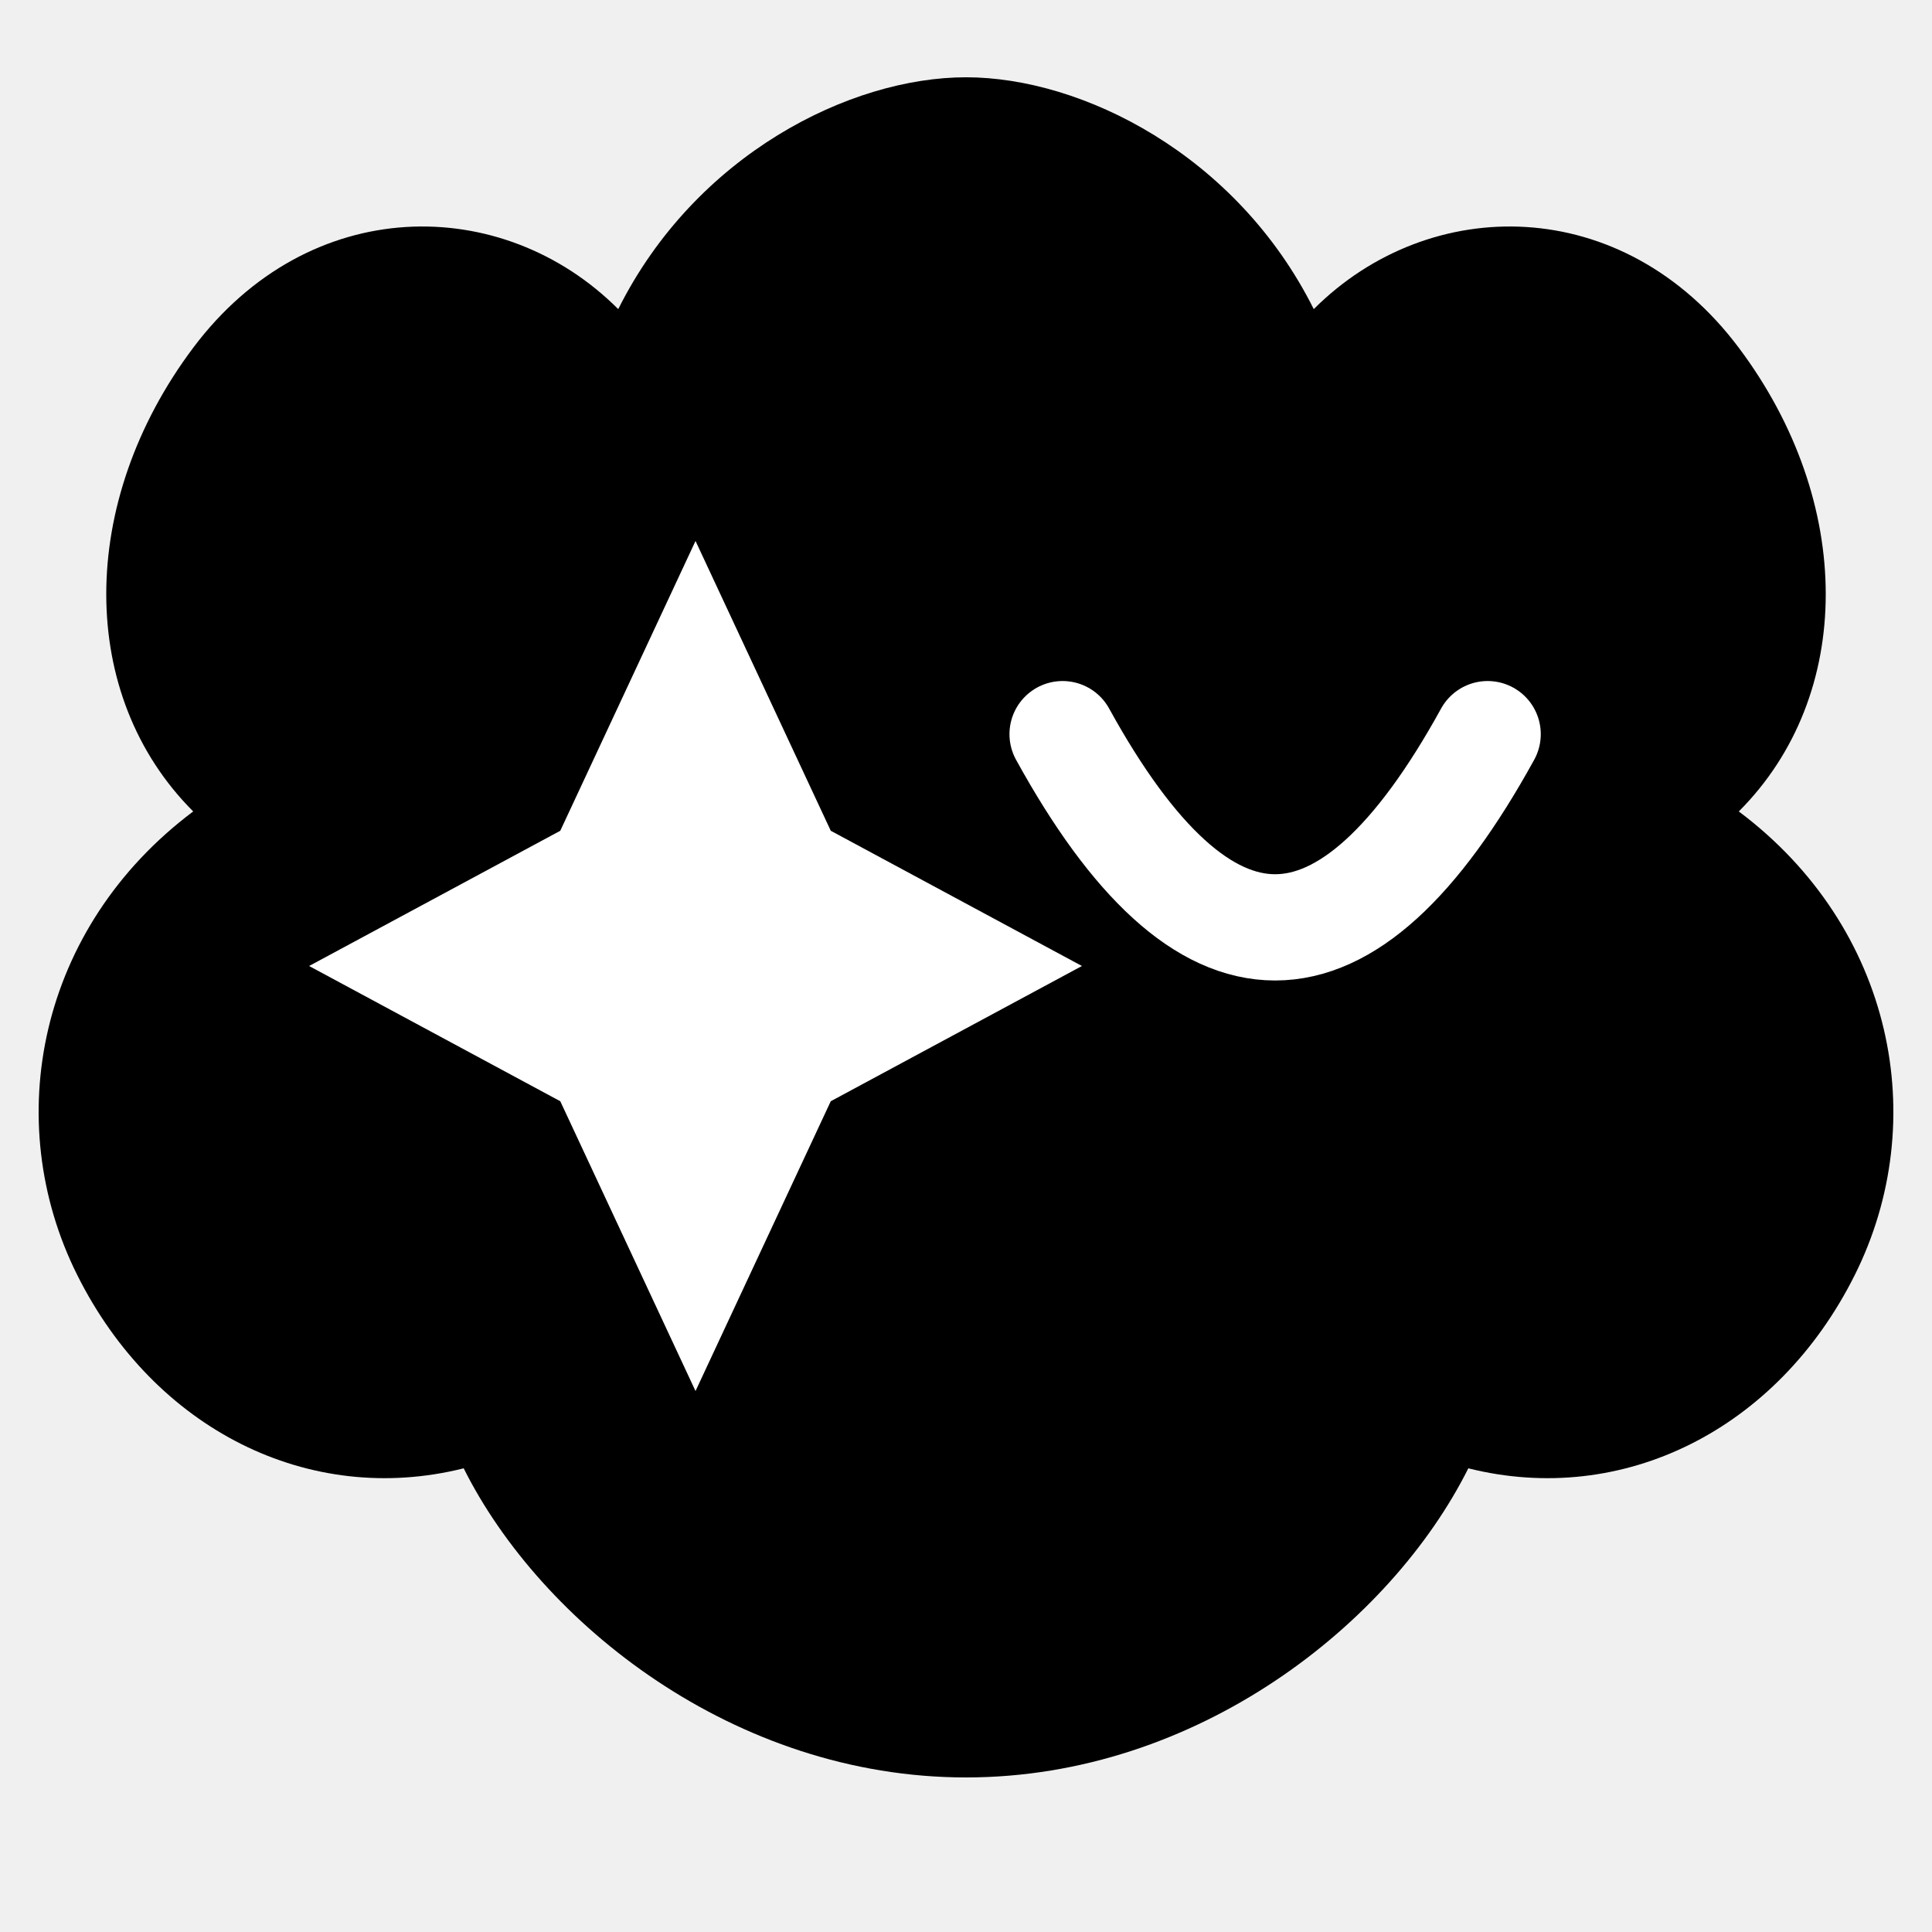
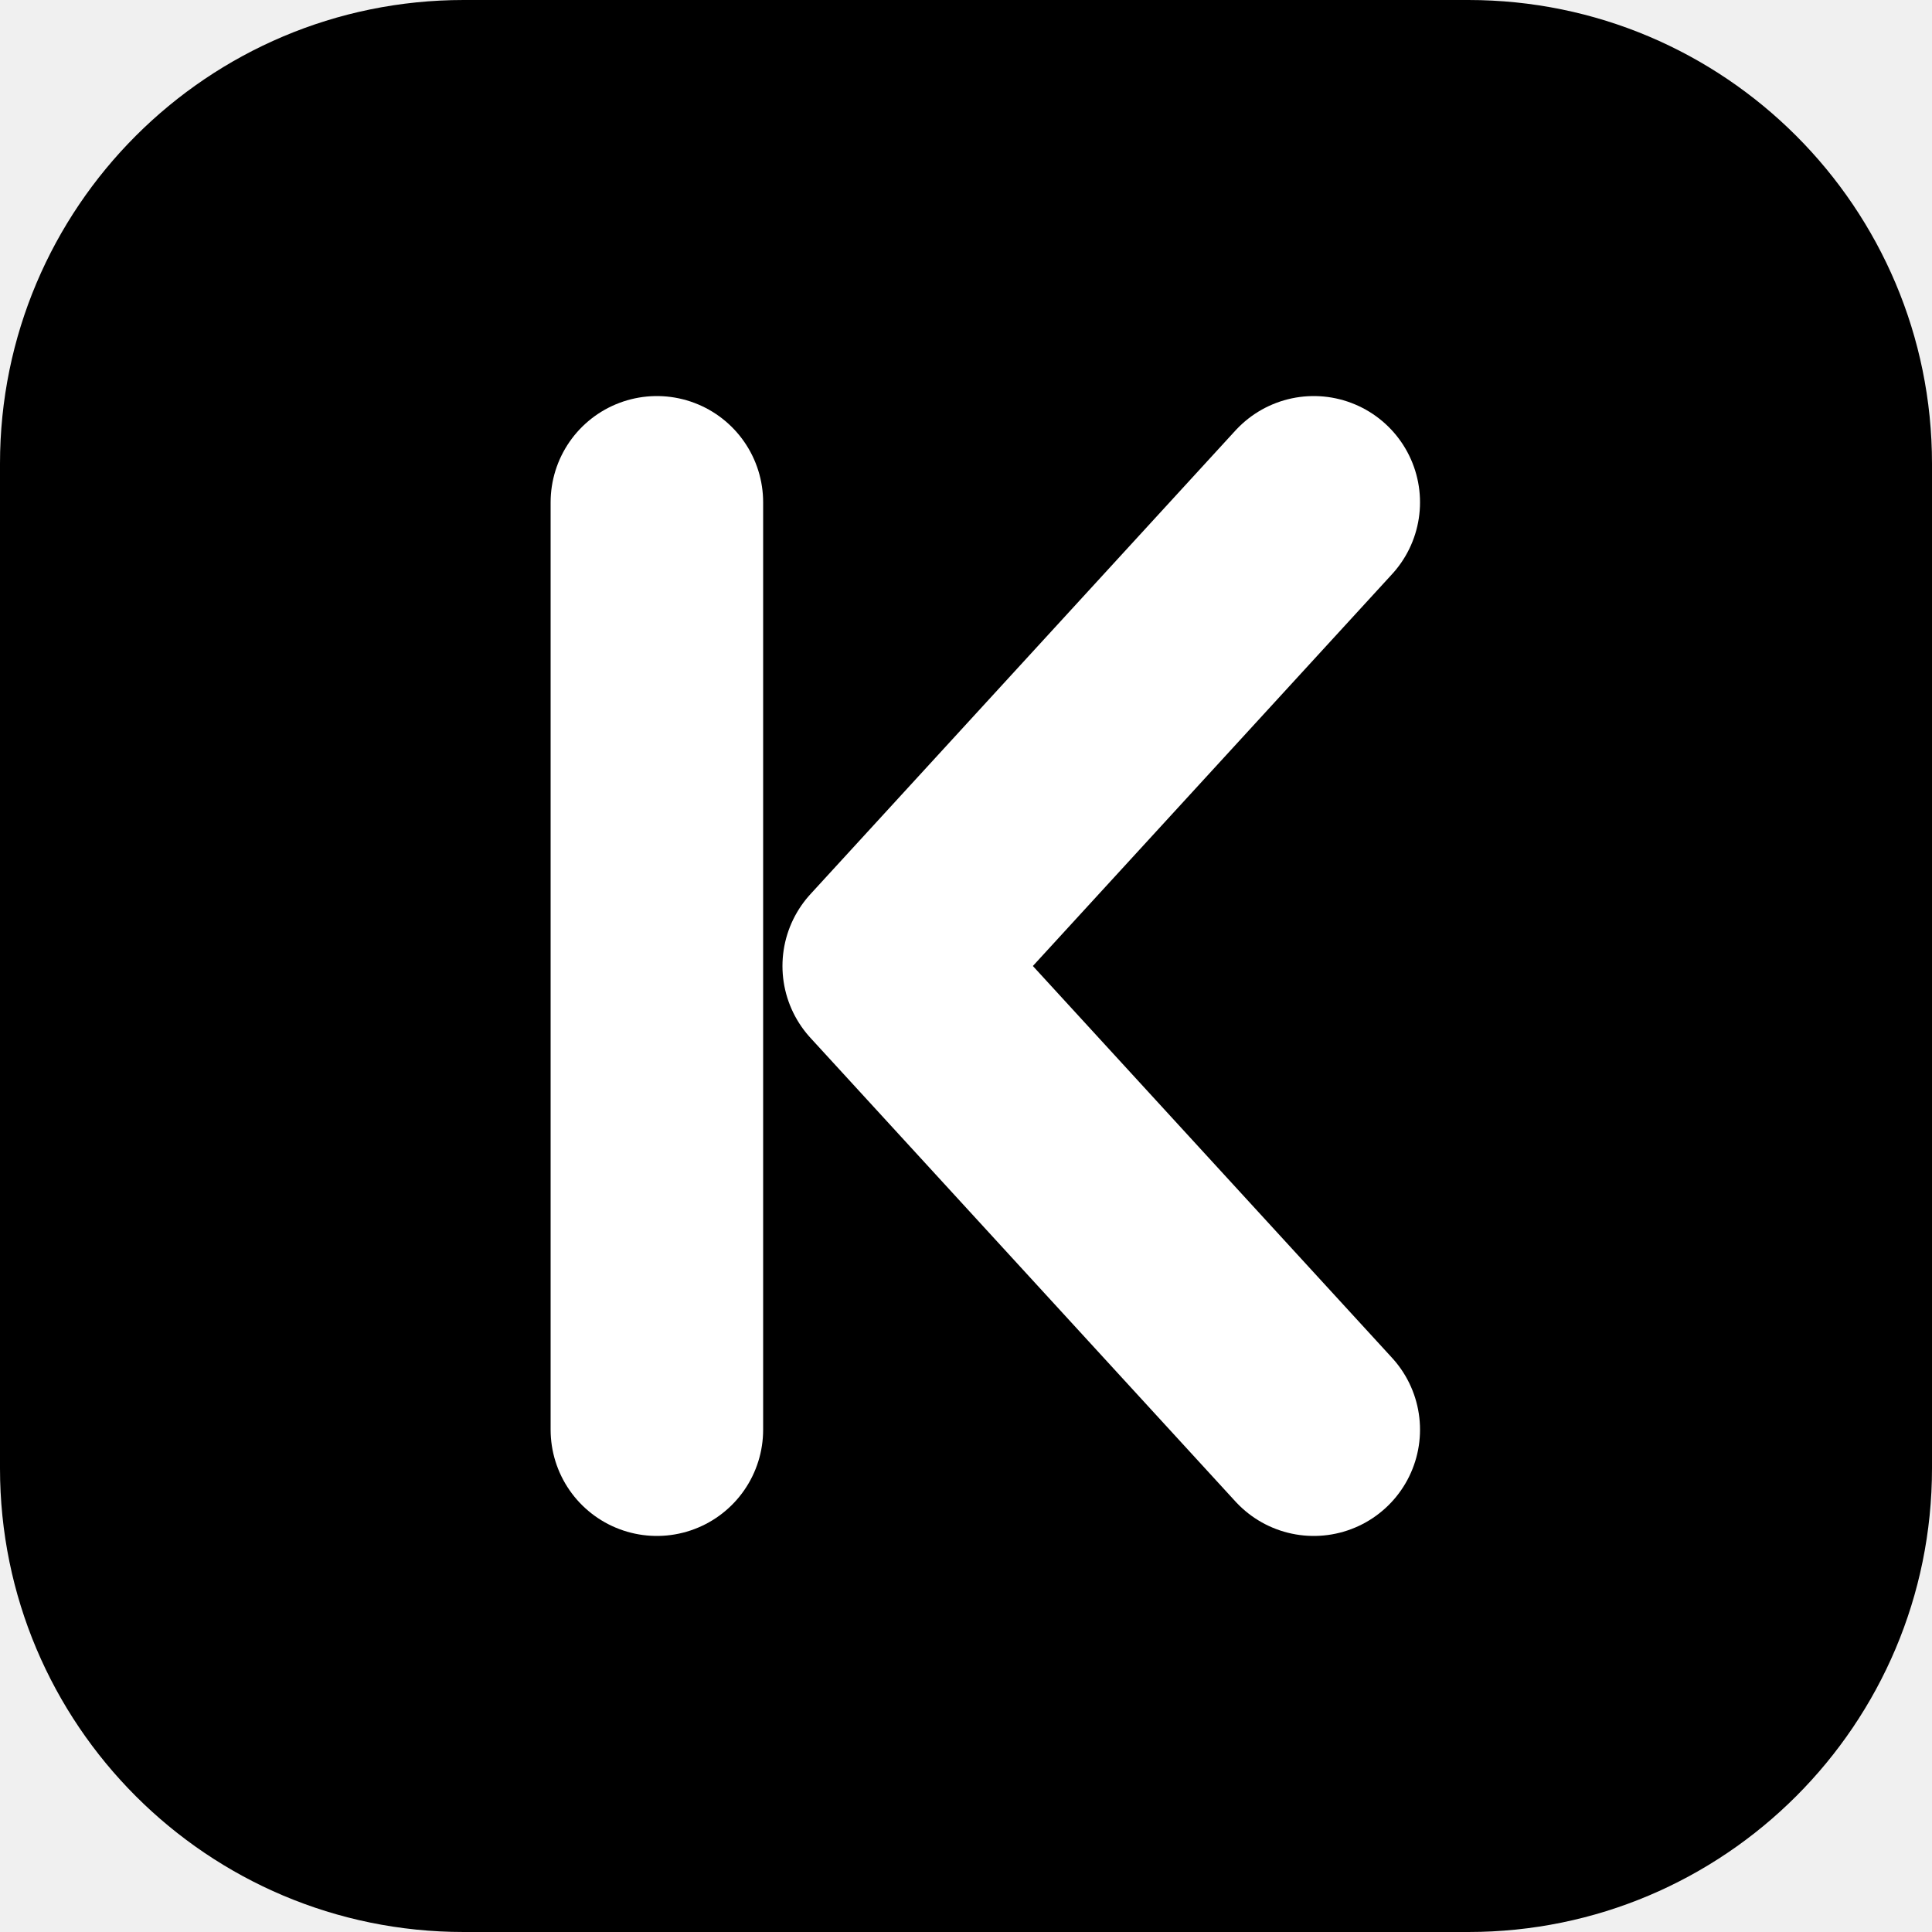
<svg xmlns="http://www.w3.org/2000/svg" width="32" height="32" viewBox="0 0 100 100" fill="none">
-   <path d="M50 4 C56 4, 64 8, 68 16 C74 10, 84 10, 90 18 C96 26, 96 36, 90 42 C98 48, 100 58, 96 66 C92 74, 84 78, 76 76 C72 84, 62 92, 50 92 C38 92, 28 84, 24 76 C16 78, 8 74, 4 66 C0 58, 2 48, 10 42 C4 36, 4 26, 10 18 C16 10, 26 10, 32 16 C36 8, 44 4, 50 4 Z" fill="black" />
-   <path d="M29 43 L36 28 L43 43 L56 50 L43 57 L36 72 L29 57 L16 50 Z" fill="white" />
-   <path d="M55 38 Q66 58, 77 38" stroke="white" stroke-width="5.5" fill="none" stroke-linecap="round" />
+   <rect width="100" height="100" rx="24" fill="black" />
+   <path d="M34 26 L34 74 M68 26 L46 50 L68 74" stroke="white" stroke-width="11" stroke-linecap="round" stroke-linejoin="round" fill="none" />
</svg>
